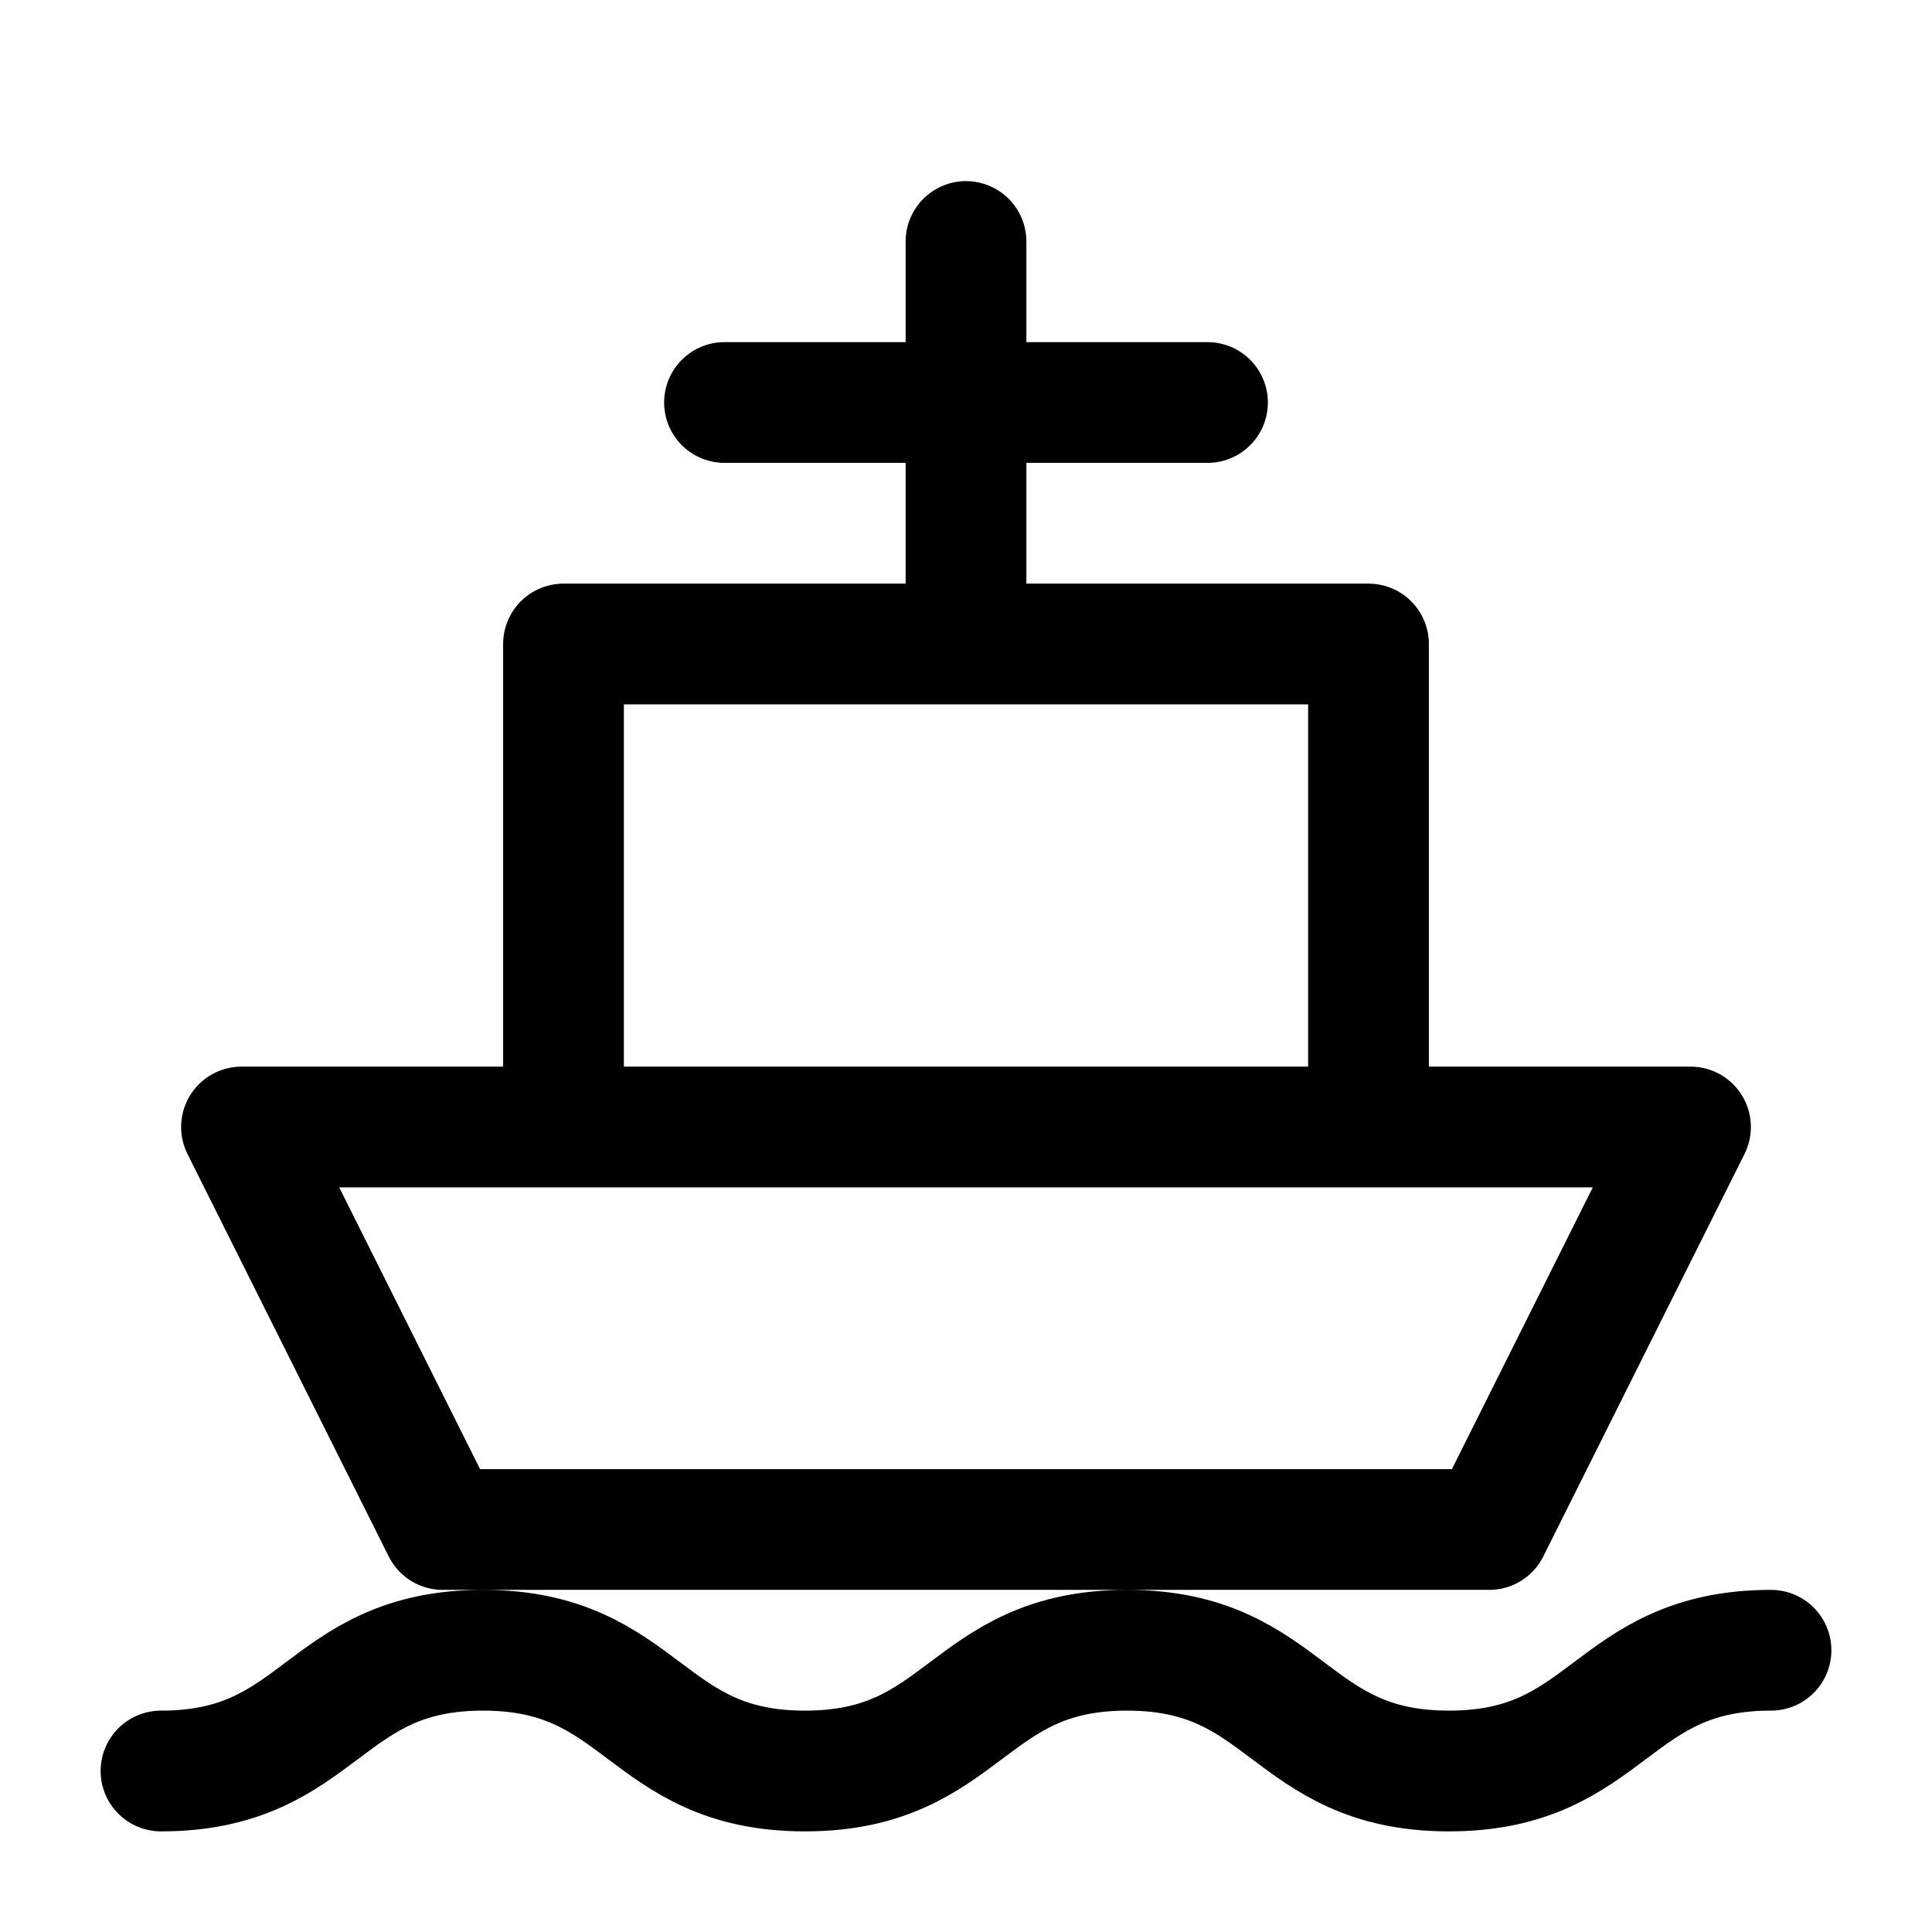
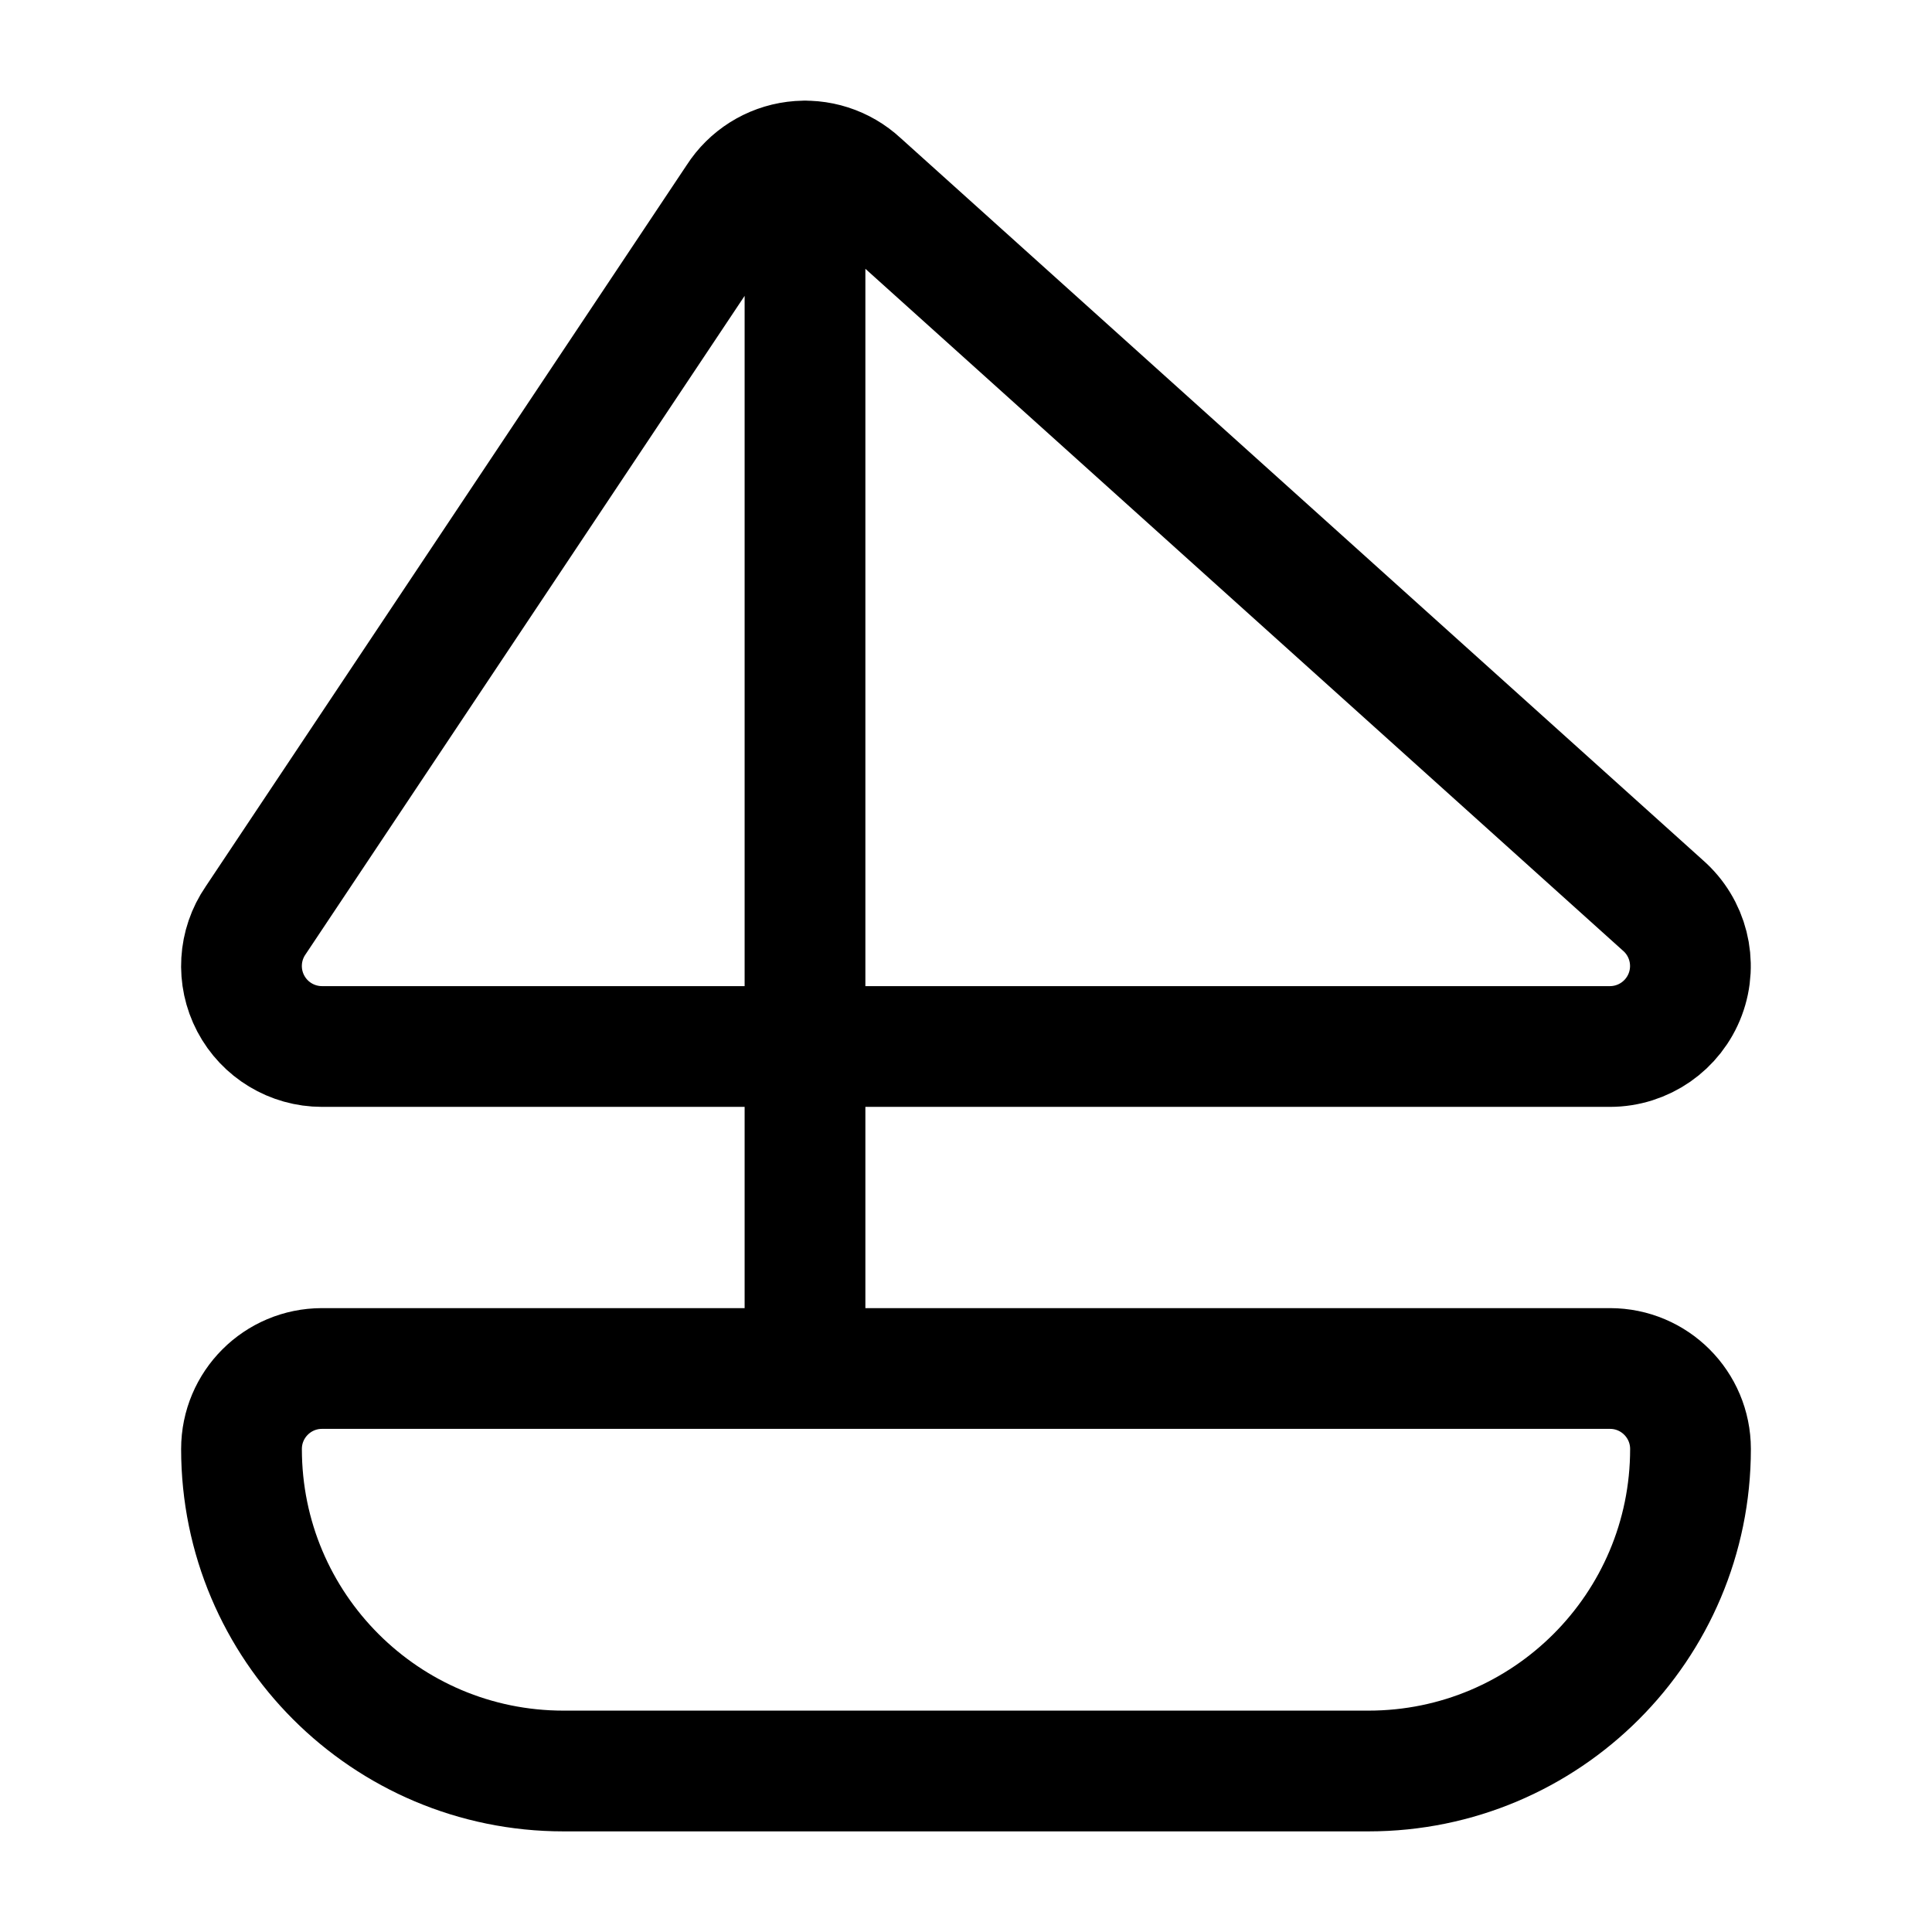
<svg xmlns="http://www.w3.org/2000/svg" viewBox="0 0 24 24" fill="none" color="oklch(72% 0 0)">
  <g stroke="currentColor" stroke-width="1.5" stroke-linecap="round" stroke-linejoin="round">
-     <path d="M3 14h18l-2.5 5h-13zM7 14V8h10v6M12 3v5M9 5h6M2 22c2 0 2-1.5 4-1.5S8 22 10 22s2-1.5 4-1.5 2 1.5 4 1.5 2-1.5 4-1.5" />
+     <path d="M10 2v15m-3 5a4 4 0 0 1-4-4a1 1 0 0 1 1-1h16a1 1 0 0 1 1 1a4 4 0 0 1-4 4zM9.159 2.46a1 1 0 0 1 1.521-.193l9.977 8.98A1 1 0 0 1 20 13H4a1 1 0 0 1-.824-1.567z" />
  </g>
</svg>
